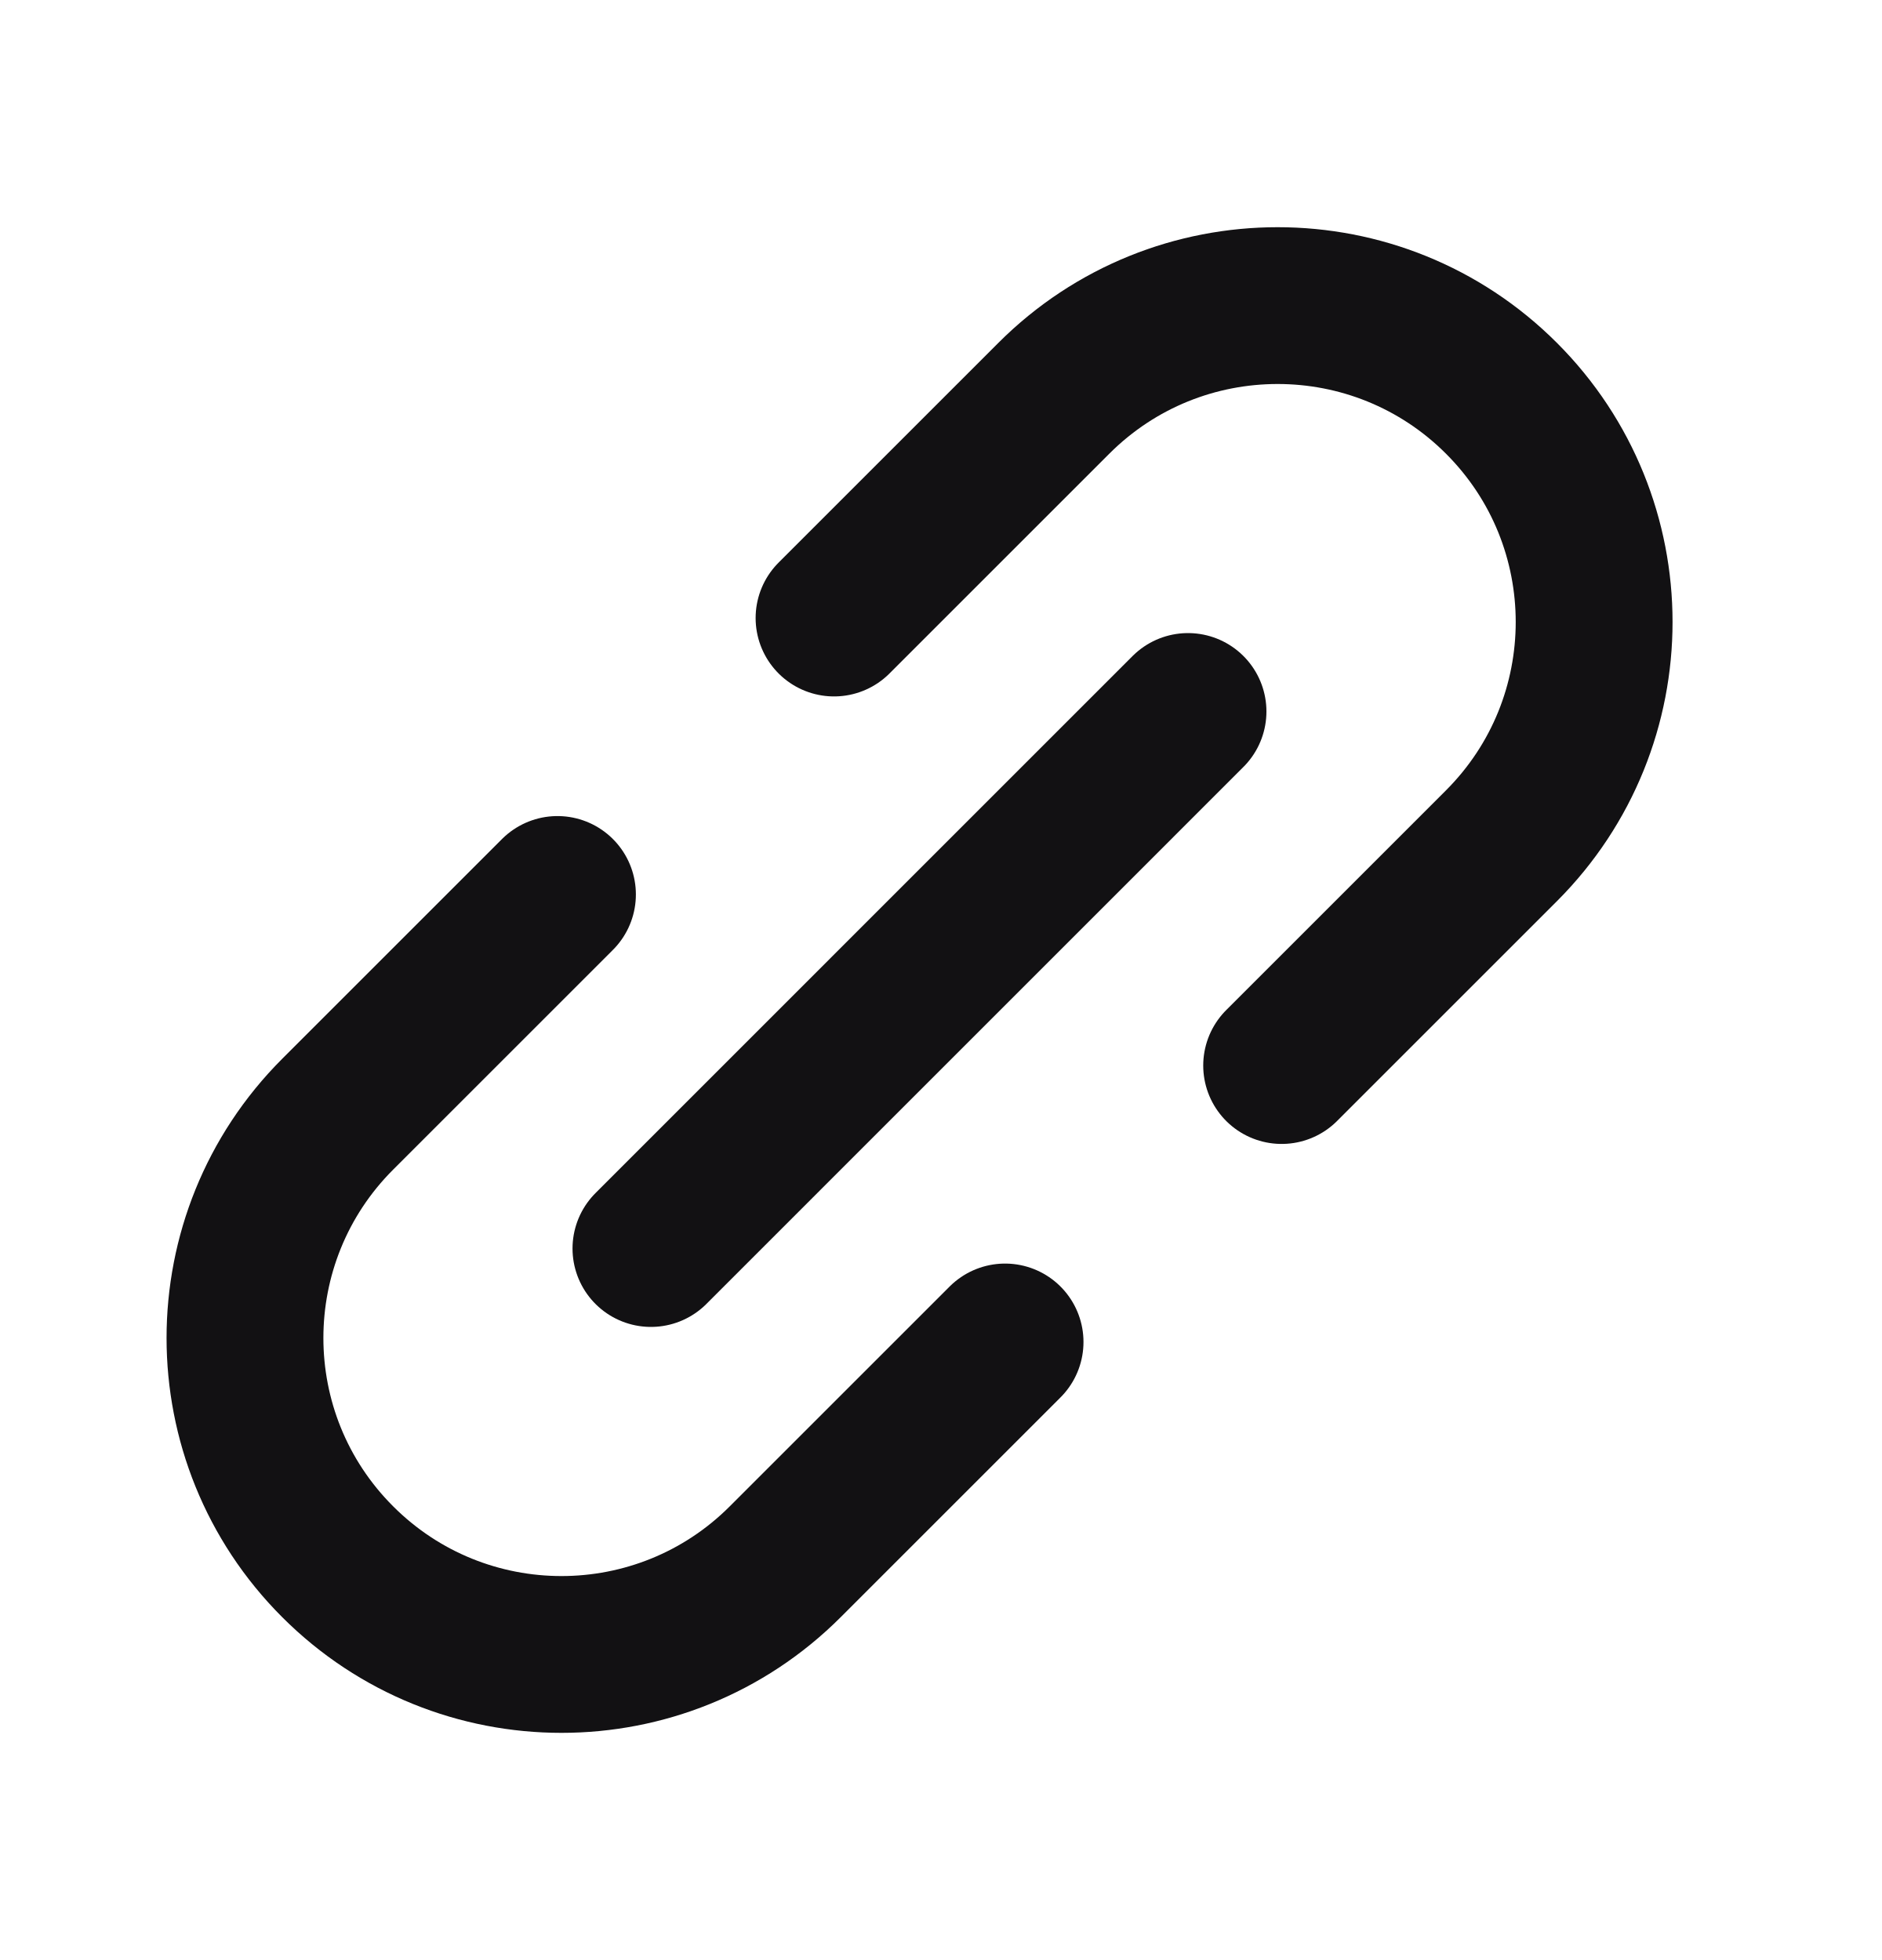
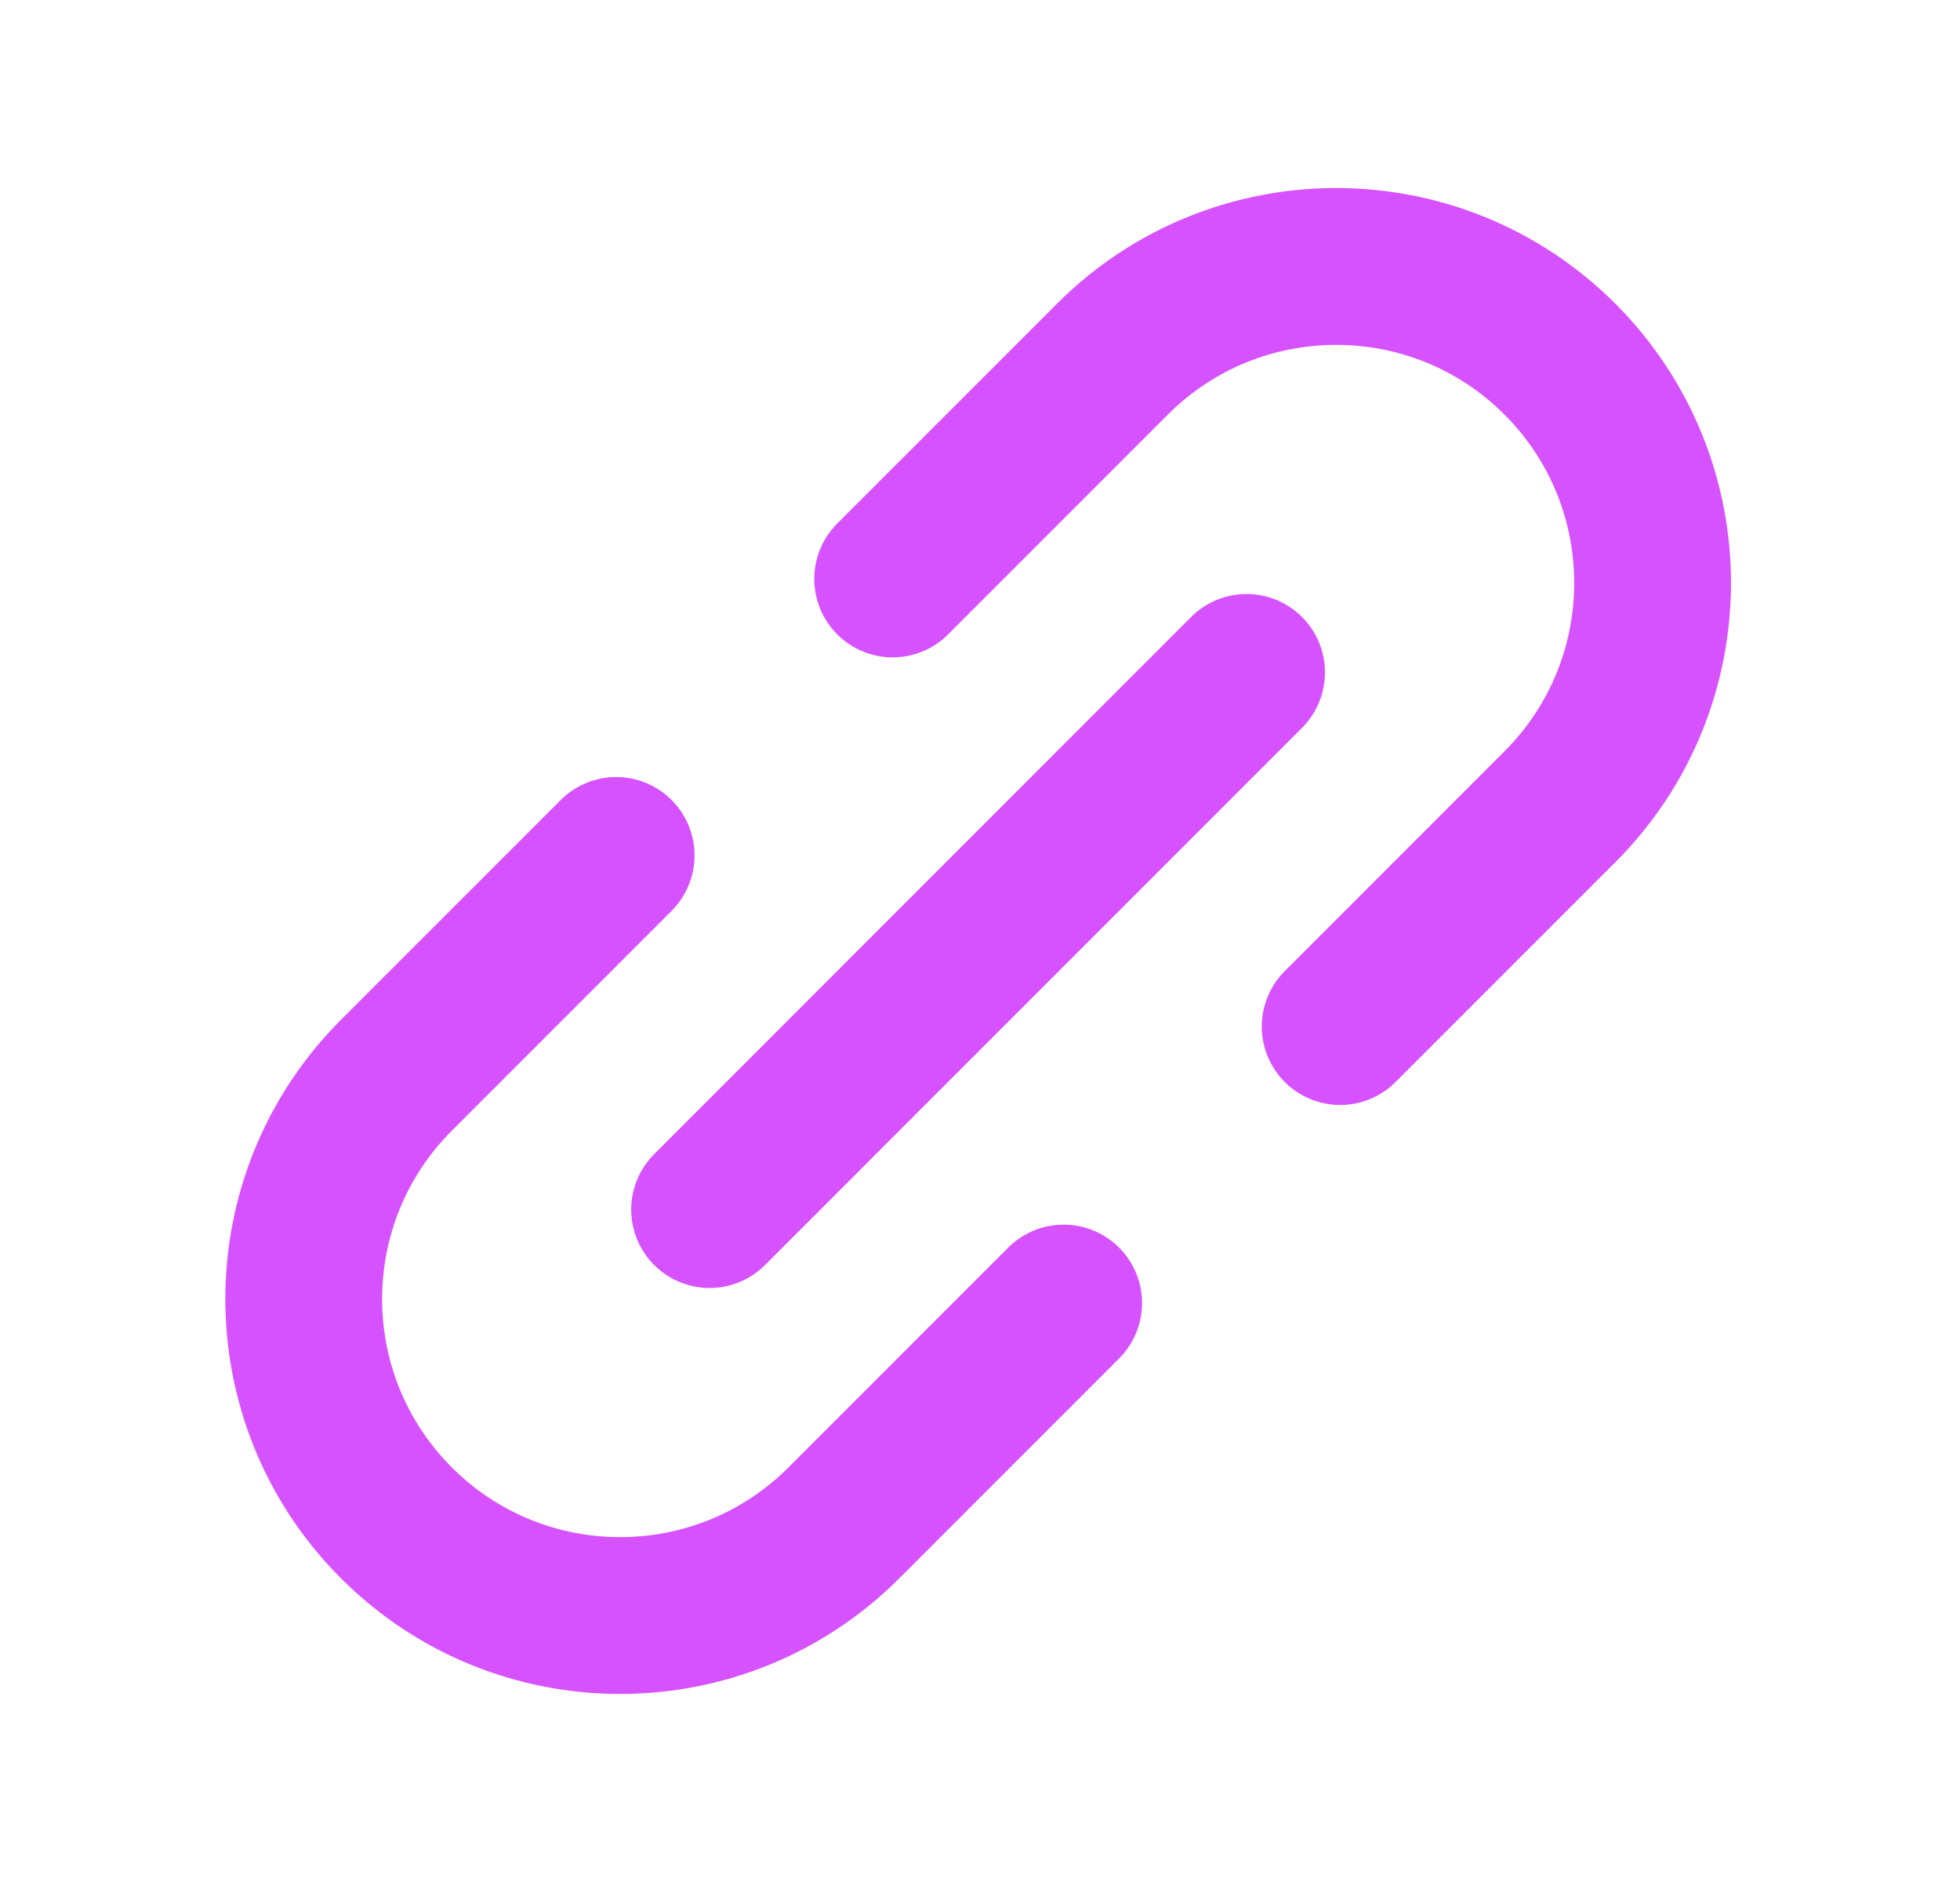
- <svg xmlns="http://www.w3.org/2000/svg" width="24" height="25" viewBox="0 0 24 25" fill="none">
-   <path d="M15.15 9.075L8.301 15.925" stroke="#121113" stroke-width="2" stroke-linecap="round" />
-   <path d="M16.344 13.591L19.147 10.788C20.723 9.211 20.723 6.656 19.147 5.08V5.08C17.571 3.504 15.015 3.504 13.439 5.08L10.636 7.883" stroke="#121113" stroke-width="2" stroke-linecap="round" />
-   <path d="M7.109 11.409L4.306 14.212C2.73 15.789 2.73 18.344 4.306 19.92V19.92C5.882 21.497 8.438 21.497 10.014 19.92L12.817 17.117" stroke="#121113" stroke-width="2" stroke-linecap="round" />
+ <svg xmlns="http://www.w3.org/2000/svg" width="25" height="24" viewBox="0 0 25 24" fill="none">
+   <path d="M15.9 8.575L9.051 15.425" stroke="#D752FF" stroke-width="2" stroke-linecap="round" />
+   <path d="M17.094 13.091L19.897 10.288C21.473 8.712 21.473 6.156 19.897 4.58V4.58C18.321 3.004 15.765 3.004 14.189 4.58L11.386 7.383" stroke="#D752FF" stroke-width="2" stroke-linecap="round" />
+   <path d="M7.859 10.909L5.056 13.712C3.48 15.289 3.48 17.844 5.056 19.42V19.42C6.632 20.996 9.188 20.996 10.764 19.42L13.567 16.617" stroke="#D752FF" stroke-width="2" stroke-linecap="round" />
</svg>
